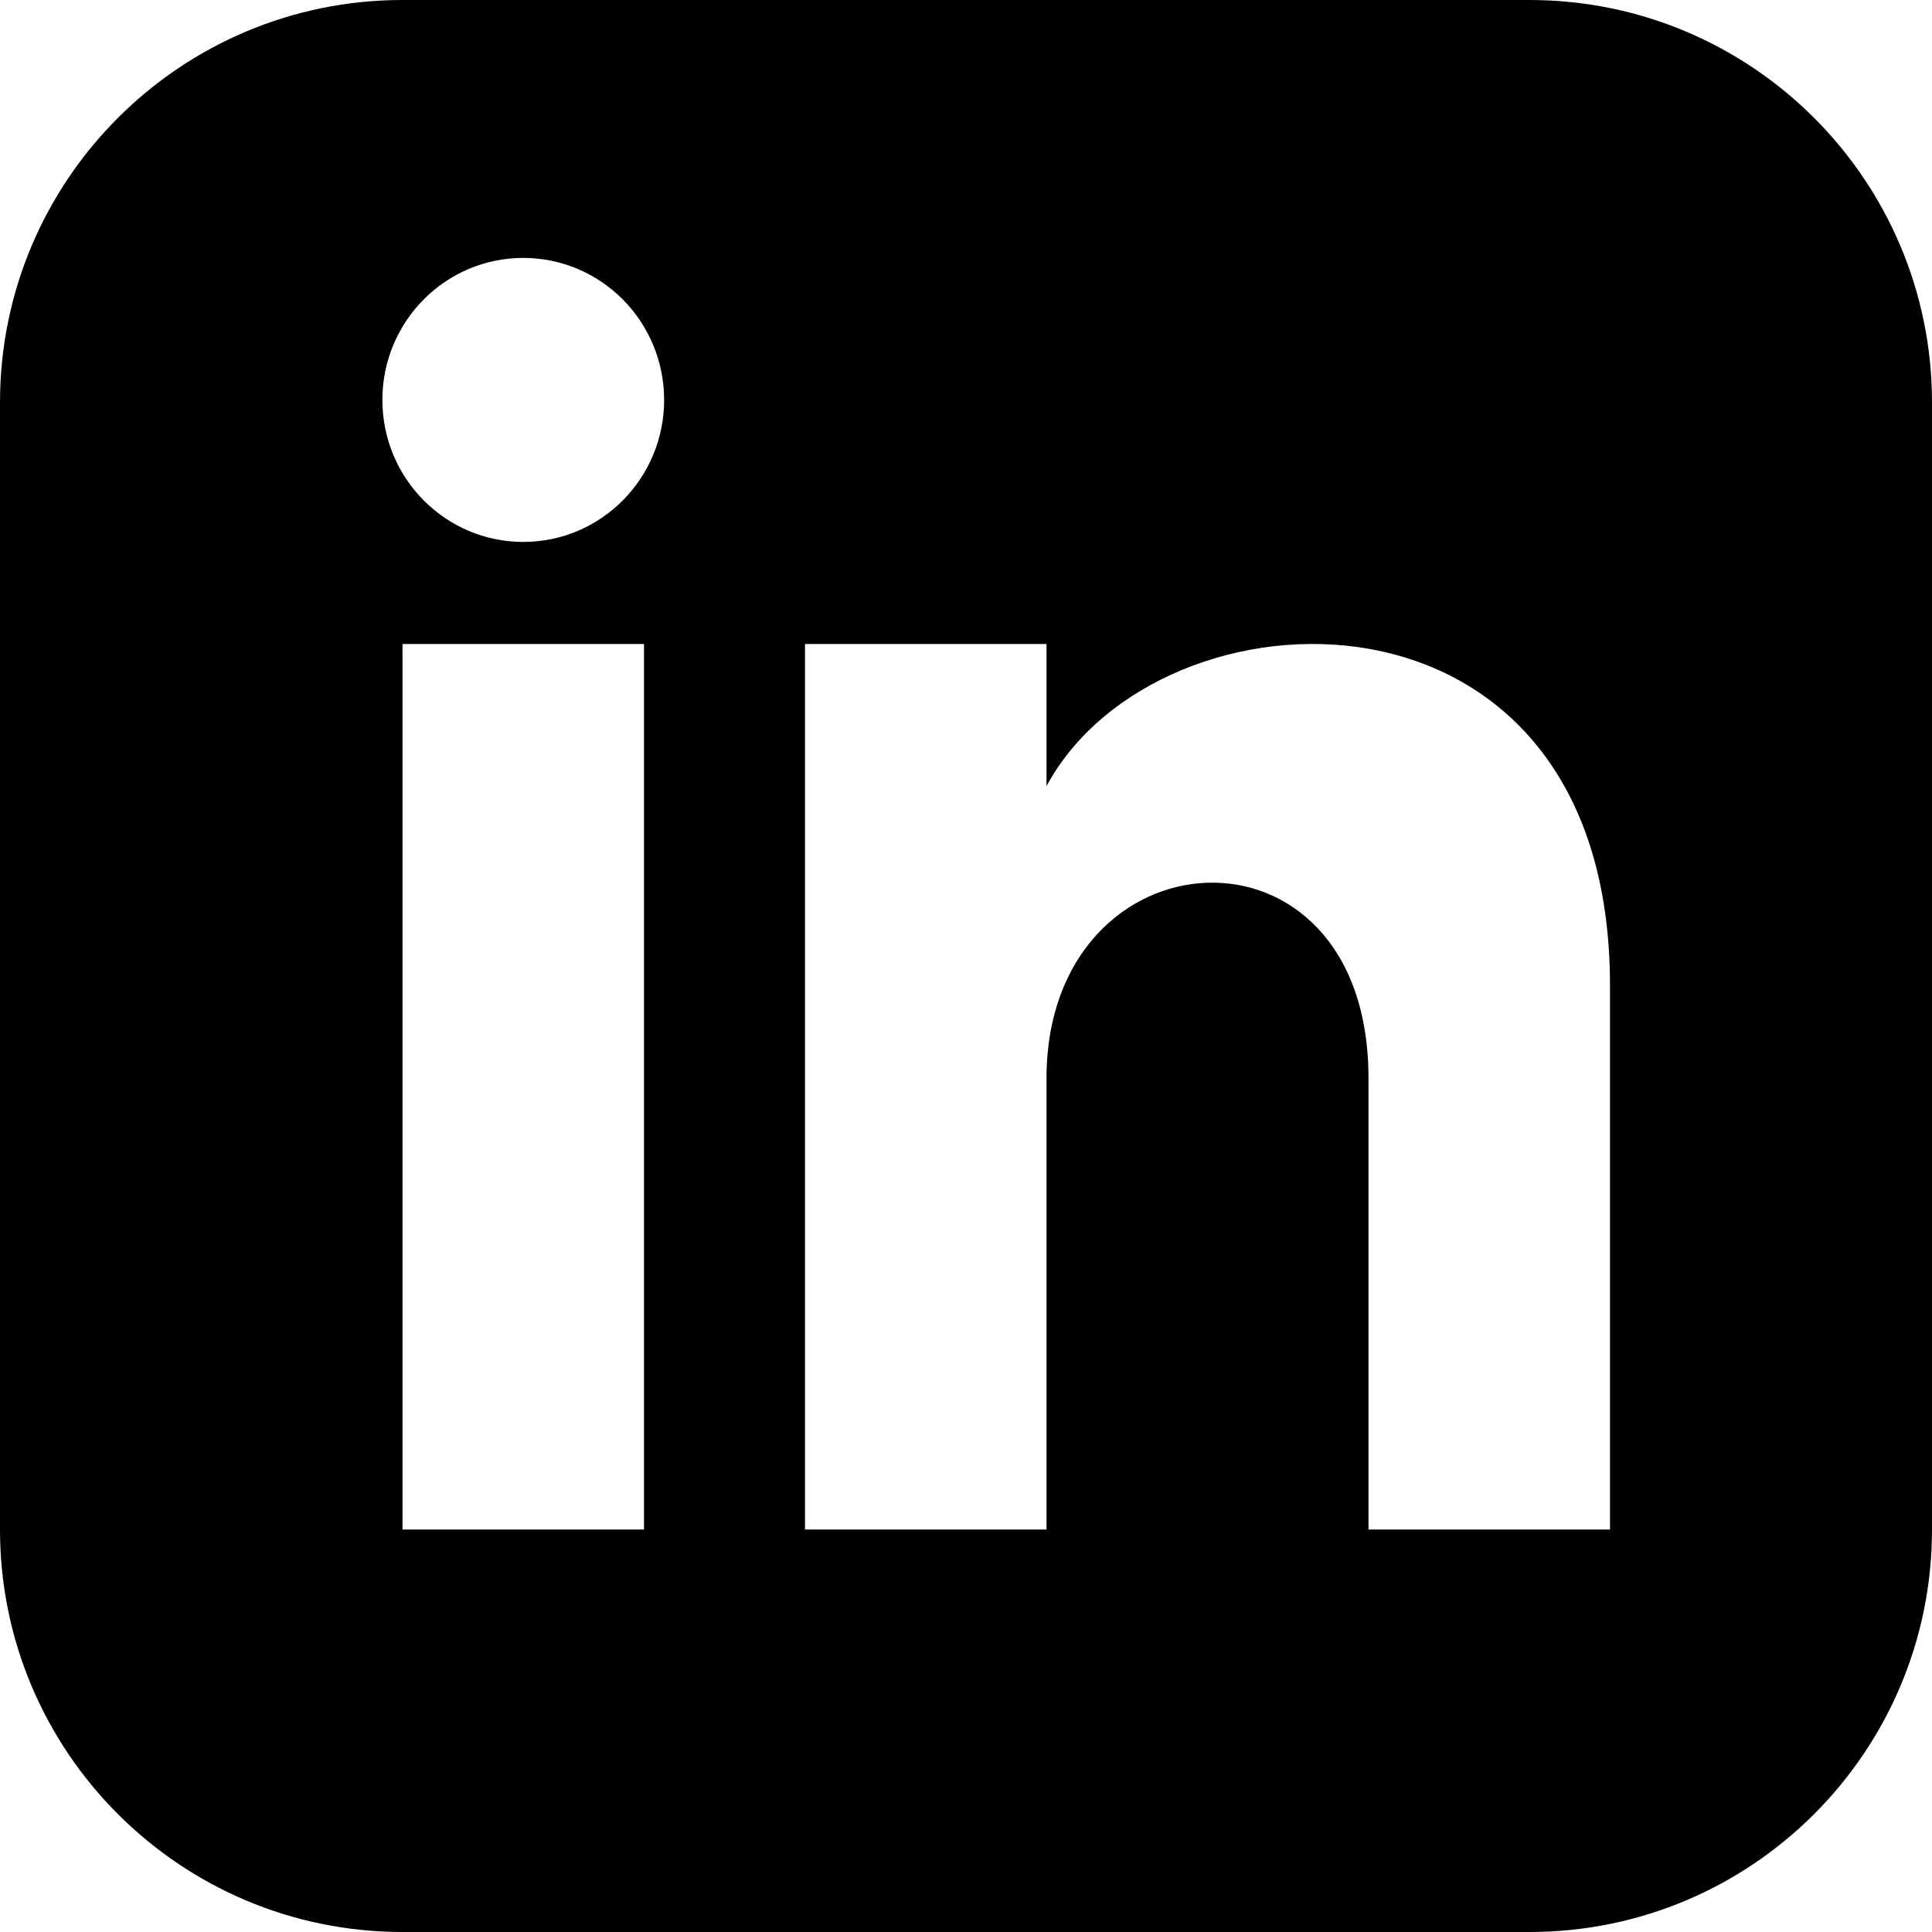
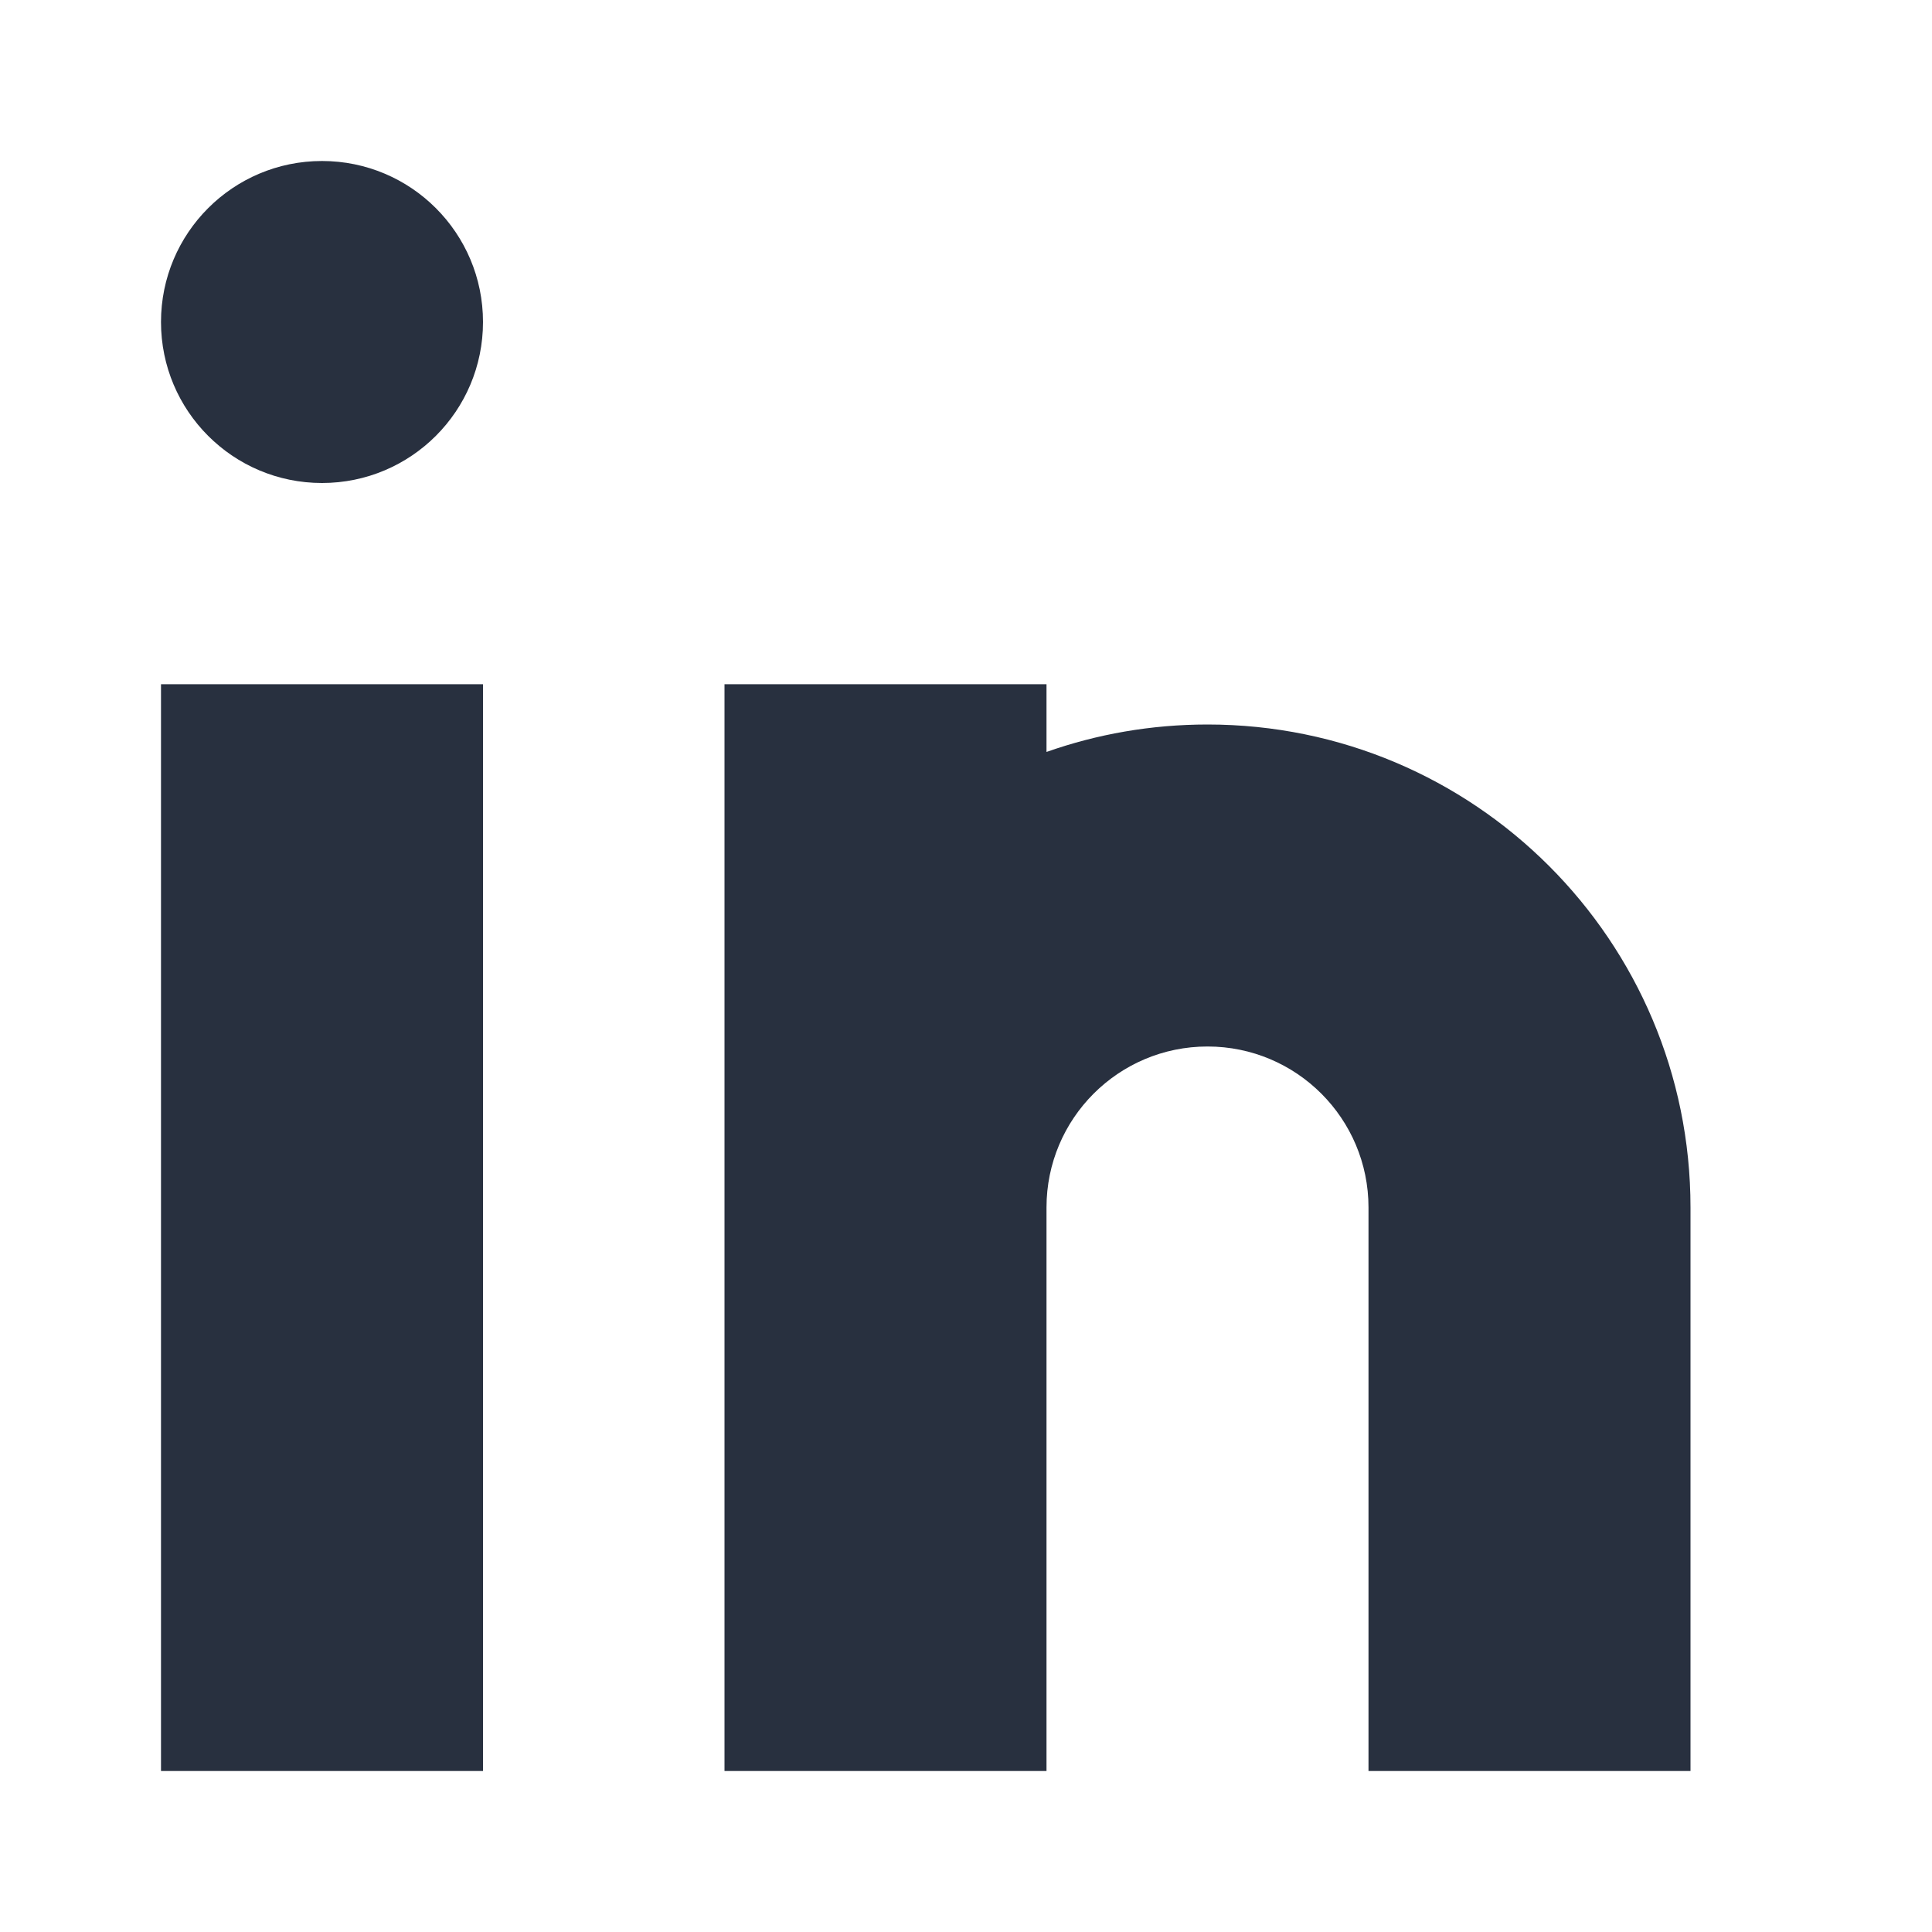
- <svg xmlns="http://www.w3.org/2000/svg" width="24" height="24" viewBox="0 0 24 24">
-   <path d="M19 0h-14c-2.761 0-5 2.239-5 5v14c0 2.761 2.239 5 5 5h14c2.762 0 5-2.239 5-5v-14c0-2.761-2.238-5-5-5zm-11 19h-3v-11h3v11zm-1.5-12.268c-.966 0-1.75-.79-1.75-1.764s.784-1.764 1.75-1.764 1.75.79 1.75 1.764-.783 1.764-1.75 1.764zm13.5 12.268h-3v-5.604c0-3.368-4-3.113-4 0v5.604h-3v-11h3v1.765c1.396-2.586 7-2.777 7 2.476v6.759z" />
+ <svg xmlns="http://www.w3.org/2000/svg" width="24" height="24" viewBox="0 0 24 24" fill="none">
+   <path fill-rule="evenodd" clip-rule="evenodd" d="M6 4C6 5.105 5.105 6 4 6C2.895 6 2 5.105 2 4C2 2.895 2.895 2 4 2C5.105 2 6 2.895 6 4ZM6 8.5V22H2V8.5H6ZM9 8.5H13V9.341C13.626 9.12 14.299 9 15 9C18.314 9 21 11.686 21 15V22H17V15C17 13.895 16.105 13 15 13C13.895 13 13 13.895 13 15V22H9V15V8.5Z" fill="#28303F" />
</svg>
